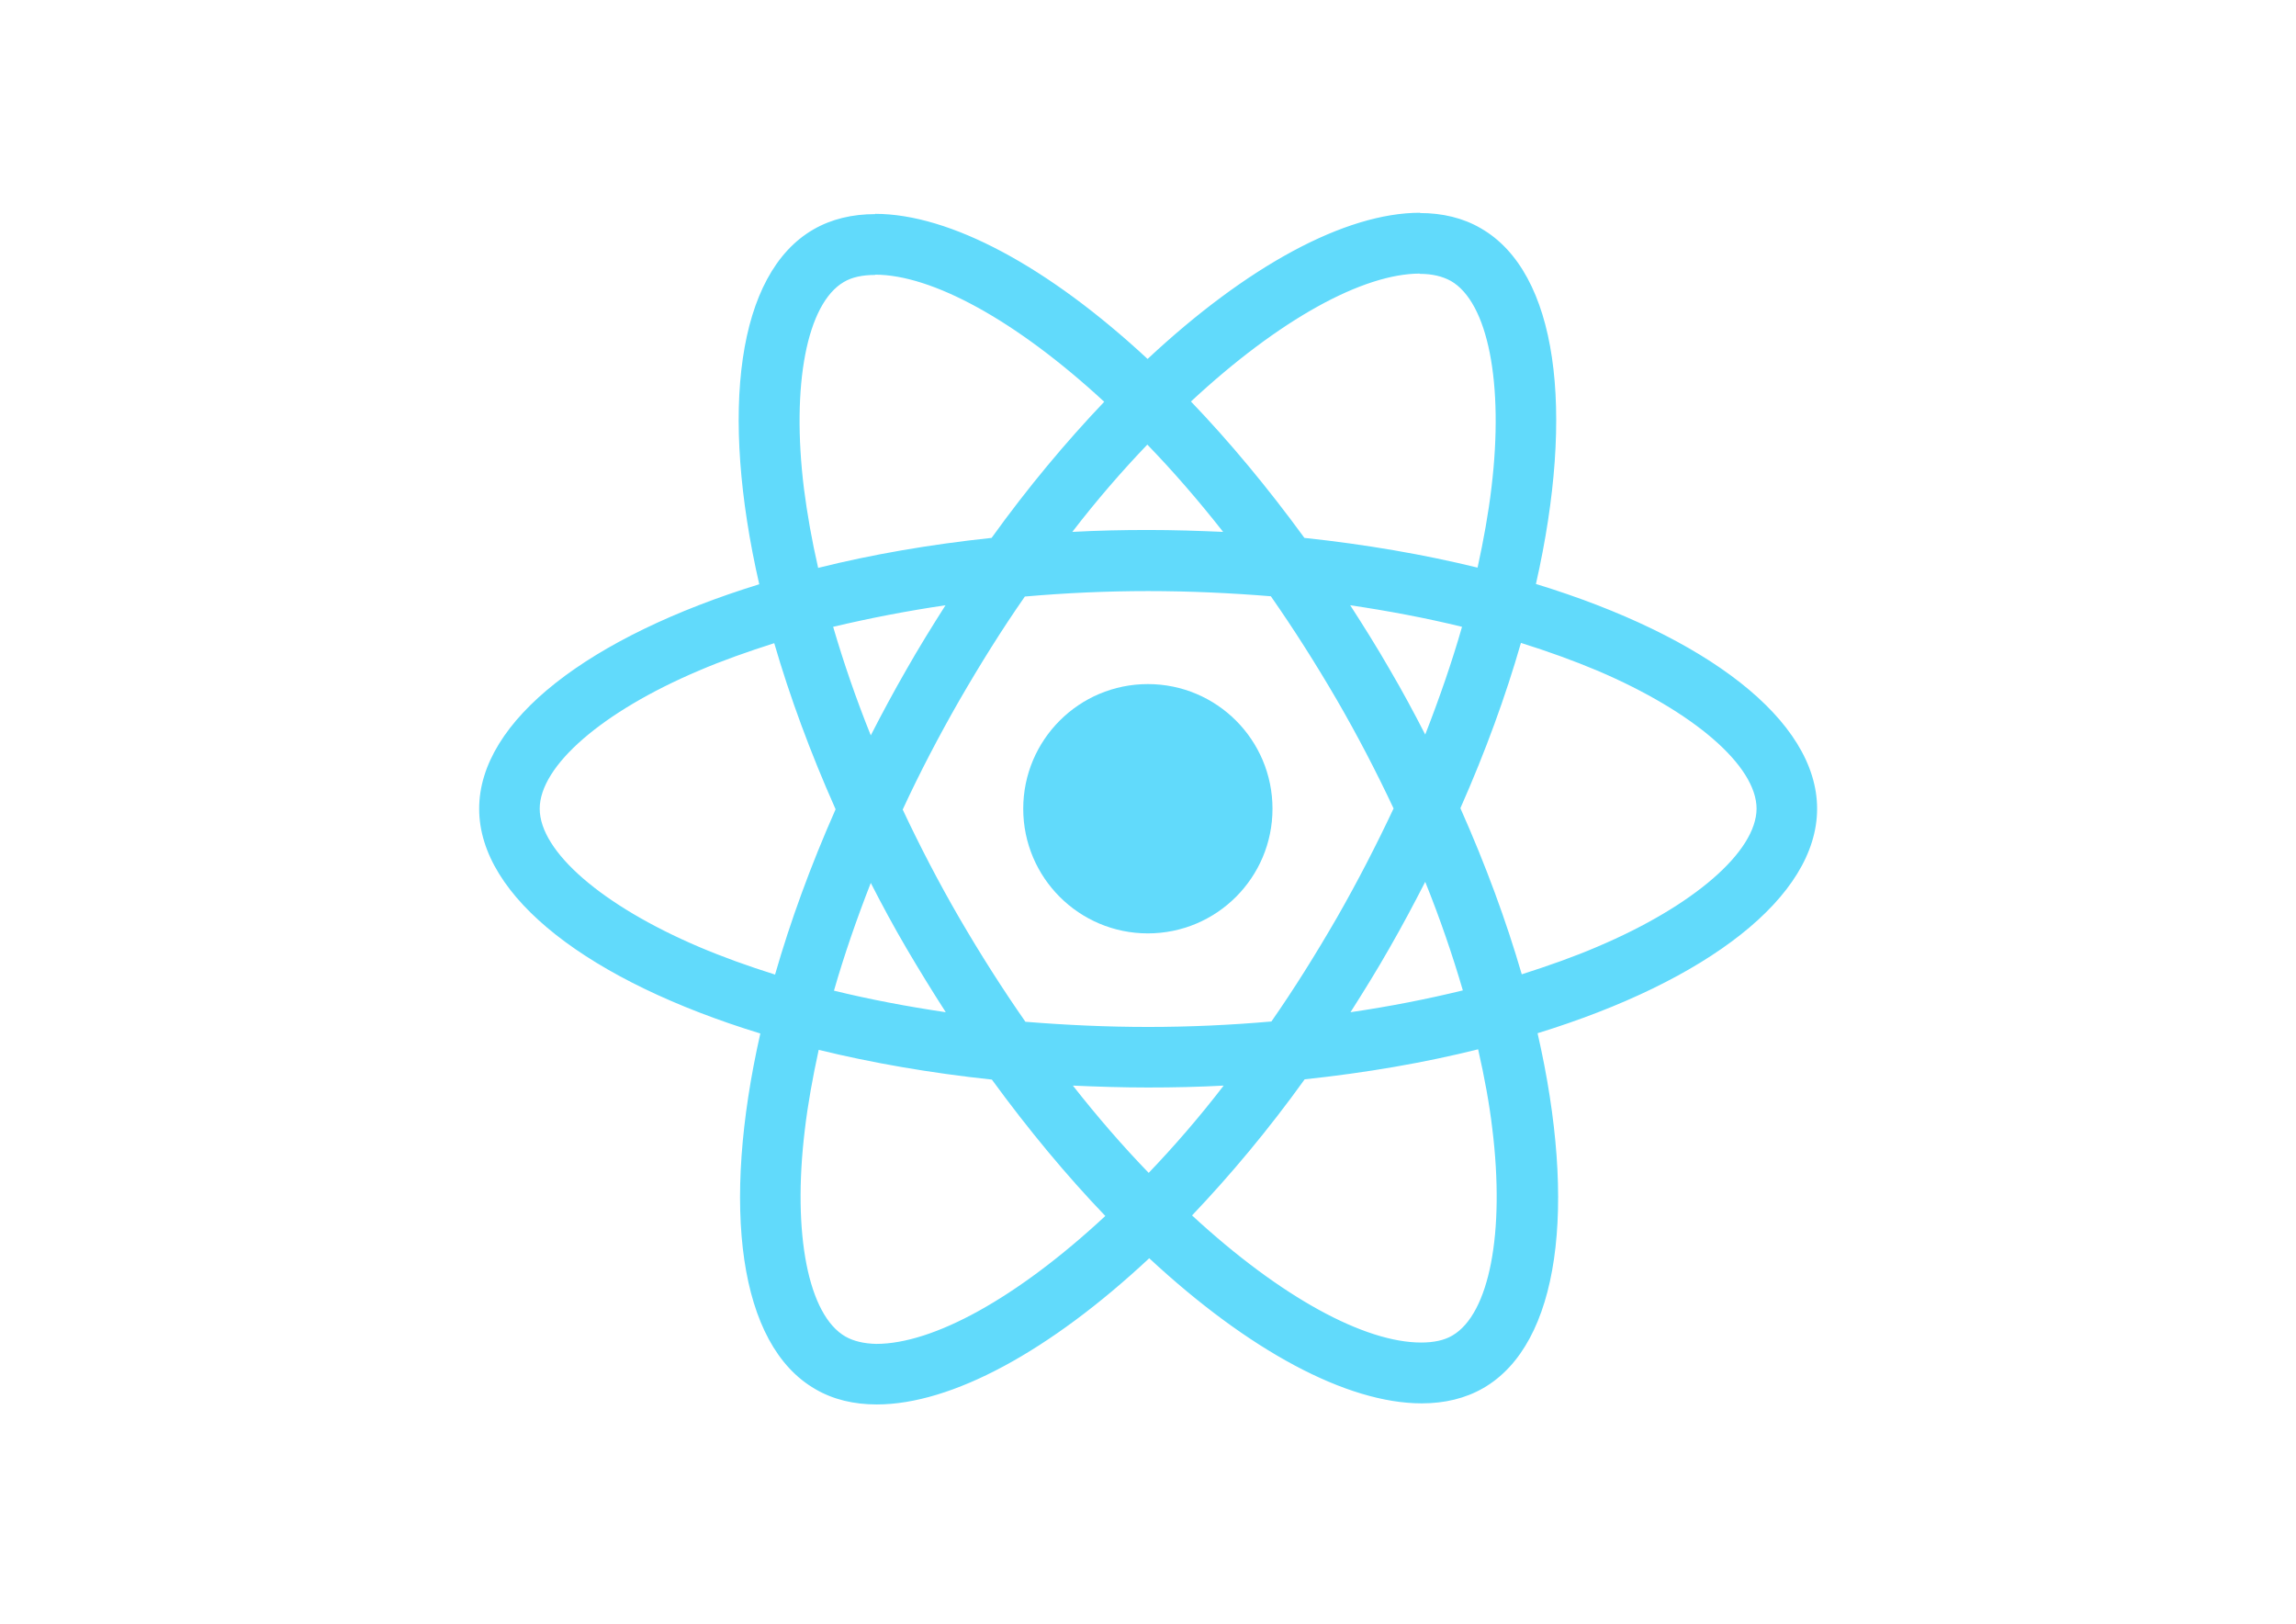
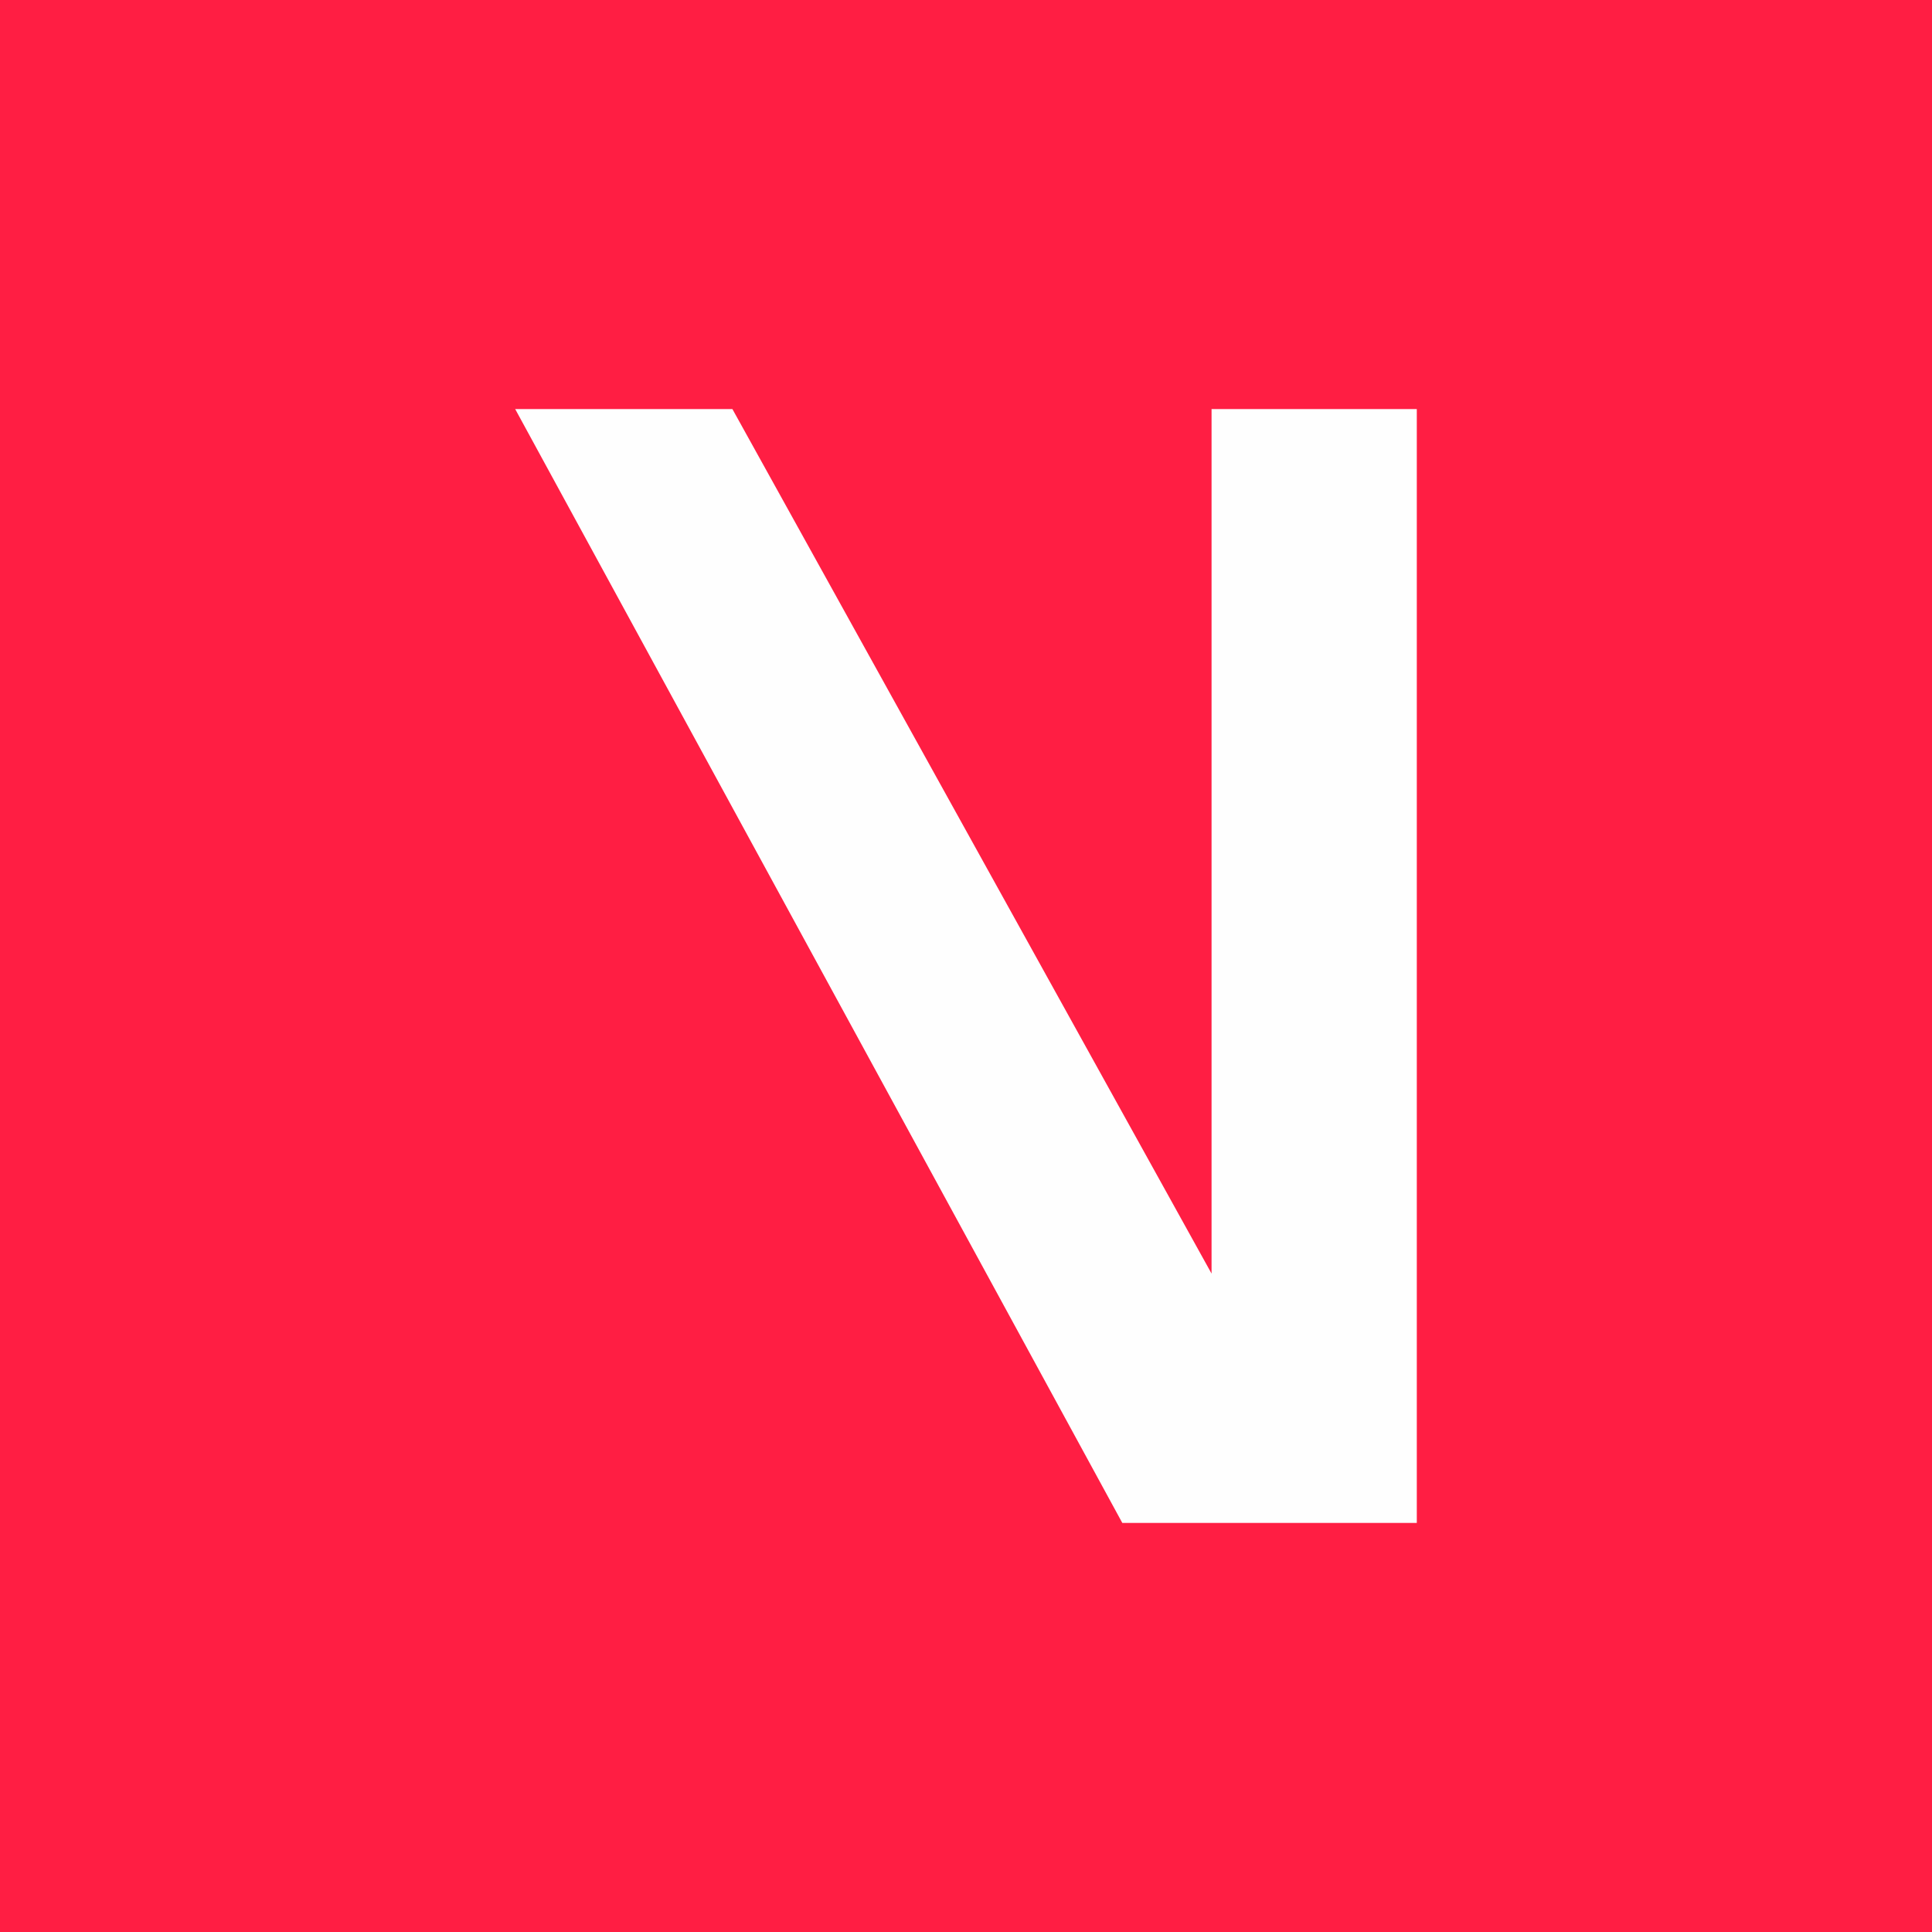
- <svg xmlns="http://www.w3.org/2000/svg" viewBox="0 0 841.9 595.3">
-   <g fill="#61DAFB">
-     <path d="M666.3 296.5c0-32.5-40.7-63.3-103.1-82.4 14.4-63.6 8-114.2-20.2-130.4-6.5-3.8-14.1-5.6-22.4-5.6v22.3c4.6 0 8.3.9 11.4 2.6 13.6 7.8 19.5 37.5 14.9 75.7-1.1 9.4-2.9 19.3-5.1 29.4-19.6-4.8-41-8.5-63.5-10.9-13.5-18.5-27.5-35.3-41.6-50 32.6-30.3 63.2-46.9 84-46.9V78c-27.5 0-63.5 19.6-99.9 53.6-36.4-33.8-72.4-53.2-99.9-53.2v22.3c20.7 0 51.4 16.5 84 46.6-14 14.7-28 31.4-41.3 49.9-22.6 2.4-44 6.1-63.6 11-2.3-10-4-19.7-5.2-29-4.7-38.2 1.1-67.9 14.6-75.8 3-1.8 6.9-2.6 11.5-2.6V78.5c-8.4 0-16 1.8-22.6 5.6-28.1 16.2-34.4 66.7-19.9 130.1-62.2 19.2-102.7 49.9-102.7 82.3 0 32.5 40.7 63.3 103.1 82.4-14.4 63.6-8 114.2 20.2 130.4 6.5 3.8 14.1 5.6 22.5 5.6 27.5 0 63.5-19.6 99.9-53.6 36.4 33.8 72.4 53.2 99.9 53.2 8.4 0 16-1.8 22.6-5.6 28.1-16.2 34.4-66.7 19.9-130.1 62-19.1 102.5-49.9 102.5-82.3zm-130.2-66.7c-3.7 12.9-8.3 26.2-13.5 39.5-4.1-8-8.4-16-13.1-24-4.6-8-9.5-15.8-14.4-23.4 14.2 2.1 27.9 4.7 41 7.9zm-45.8 106.5c-7.8 13.5-15.8 26.3-24.1 38.2-14.9 1.3-30 2-45.2 2-15.1 0-30.2-.7-45-1.9-8.3-11.9-16.4-24.6-24.2-38-7.6-13.1-14.5-26.4-20.8-39.8 6.2-13.4 13.2-26.8 20.7-39.9 7.8-13.5 15.8-26.3 24.1-38.2 14.9-1.3 30-2 45.2-2 15.1 0 30.2.7 45 1.9 8.3 11.9 16.4 24.6 24.2 38 7.6 13.1 14.5 26.4 20.8 39.8-6.3 13.4-13.2 26.8-20.7 39.9zm32.3-13c5.4 13.4 10 26.8 13.8 39.8-13.1 3.2-26.9 5.9-41.2 8 4.9-7.7 9.8-15.6 14.4-23.7 4.6-8 8.9-16.1 13-24.1zM421.2 430c-9.3-9.6-18.6-20.3-27.8-32 9 .4 18.2.7 27.5.7 9.4 0 18.7-.2 27.8-.7-9 11.7-18.3 22.4-27.5 32zm-74.4-58.9c-14.2-2.1-27.9-4.7-41-7.9 3.7-12.9 8.3-26.2 13.5-39.5 4.1 8 8.4 16 13.1 24 4.7 8 9.5 15.8 14.4 23.4zM420.7 163c9.3 9.6 18.6 20.3 27.8 32-9-.4-18.2-.7-27.5-.7-9.4 0-18.7.2-27.8.7 9-11.7 18.3-22.4 27.5-32zm-74 58.9c-4.9 7.7-9.8 15.6-14.4 23.7-4.6 8-8.9 16-13 24-5.4-13.4-10-26.8-13.8-39.8 13.1-3.1 26.9-5.8 41.2-7.9zm-90.5 125.2c-35.4-15.1-58.3-34.9-58.3-50.6 0-15.7 22.9-35.6 58.3-50.6 8.6-3.7 18-7 27.7-10.1 5.7 19.6 13.2 40 22.5 60.9-9.2 20.8-16.6 41.1-22.2 60.6-9.9-3.1-19.3-6.5-28-10.2zM310 490c-13.6-7.8-19.5-37.5-14.9-75.7 1.1-9.4 2.9-19.3 5.1-29.4 19.6 4.8 41 8.5 63.5 10.9 13.5 18.5 27.5 35.3 41.6 50-32.6 30.3-63.2 46.9-84 46.9-4.5-.1-8.3-1-11.3-2.7zm237.2-76.2c4.7 38.2-1.1 67.9-14.6 75.8-3 1.8-6.9 2.6-11.5 2.6-20.7 0-51.4-16.5-84-46.6 14-14.7 28-31.4 41.3-49.9 22.6-2.4 44-6.1 63.6-11 2.3 10.1 4.1 19.8 5.2 29.1zm38.5-66.7c-8.6 3.7-18 7-27.7 10.1-5.7-19.6-13.2-40-22.5-60.9 9.2-20.8 16.6-41.1 22.2-60.6 9.9 3.1 19.3 6.5 28.1 10.2 35.4 15.1 58.3 34.9 58.3 50.6-.1 15.7-23 35.6-58.4 50.6zM320.8 78.4z" />
-     <circle cx="420.9" cy="296.5" r="45.7" />
-     <path d="M520.5 78.1z" />
-   </g>
+ <svg xmlns="http://www.w3.org/2000/svg" width="100%" height="100%" viewBox="0 0 90 90" version="1.1" xml:space="preserve" style="fill-rule:evenodd;clip-rule:evenodd;stroke-linejoin:round;stroke-miterlimit:1.414;">
+   <rect x="0" y="0" width="90" height="90" style="fill:#ff1e43;" />
+   <path id="Page-1" d="M34.119,19.057l-10.119,0l28.281,51.886l13.719,0l0,-51.886l-9.561,0l0,40.272l-22.32,-40.272Z" style="fill:#fefefe;" />
</svg>
